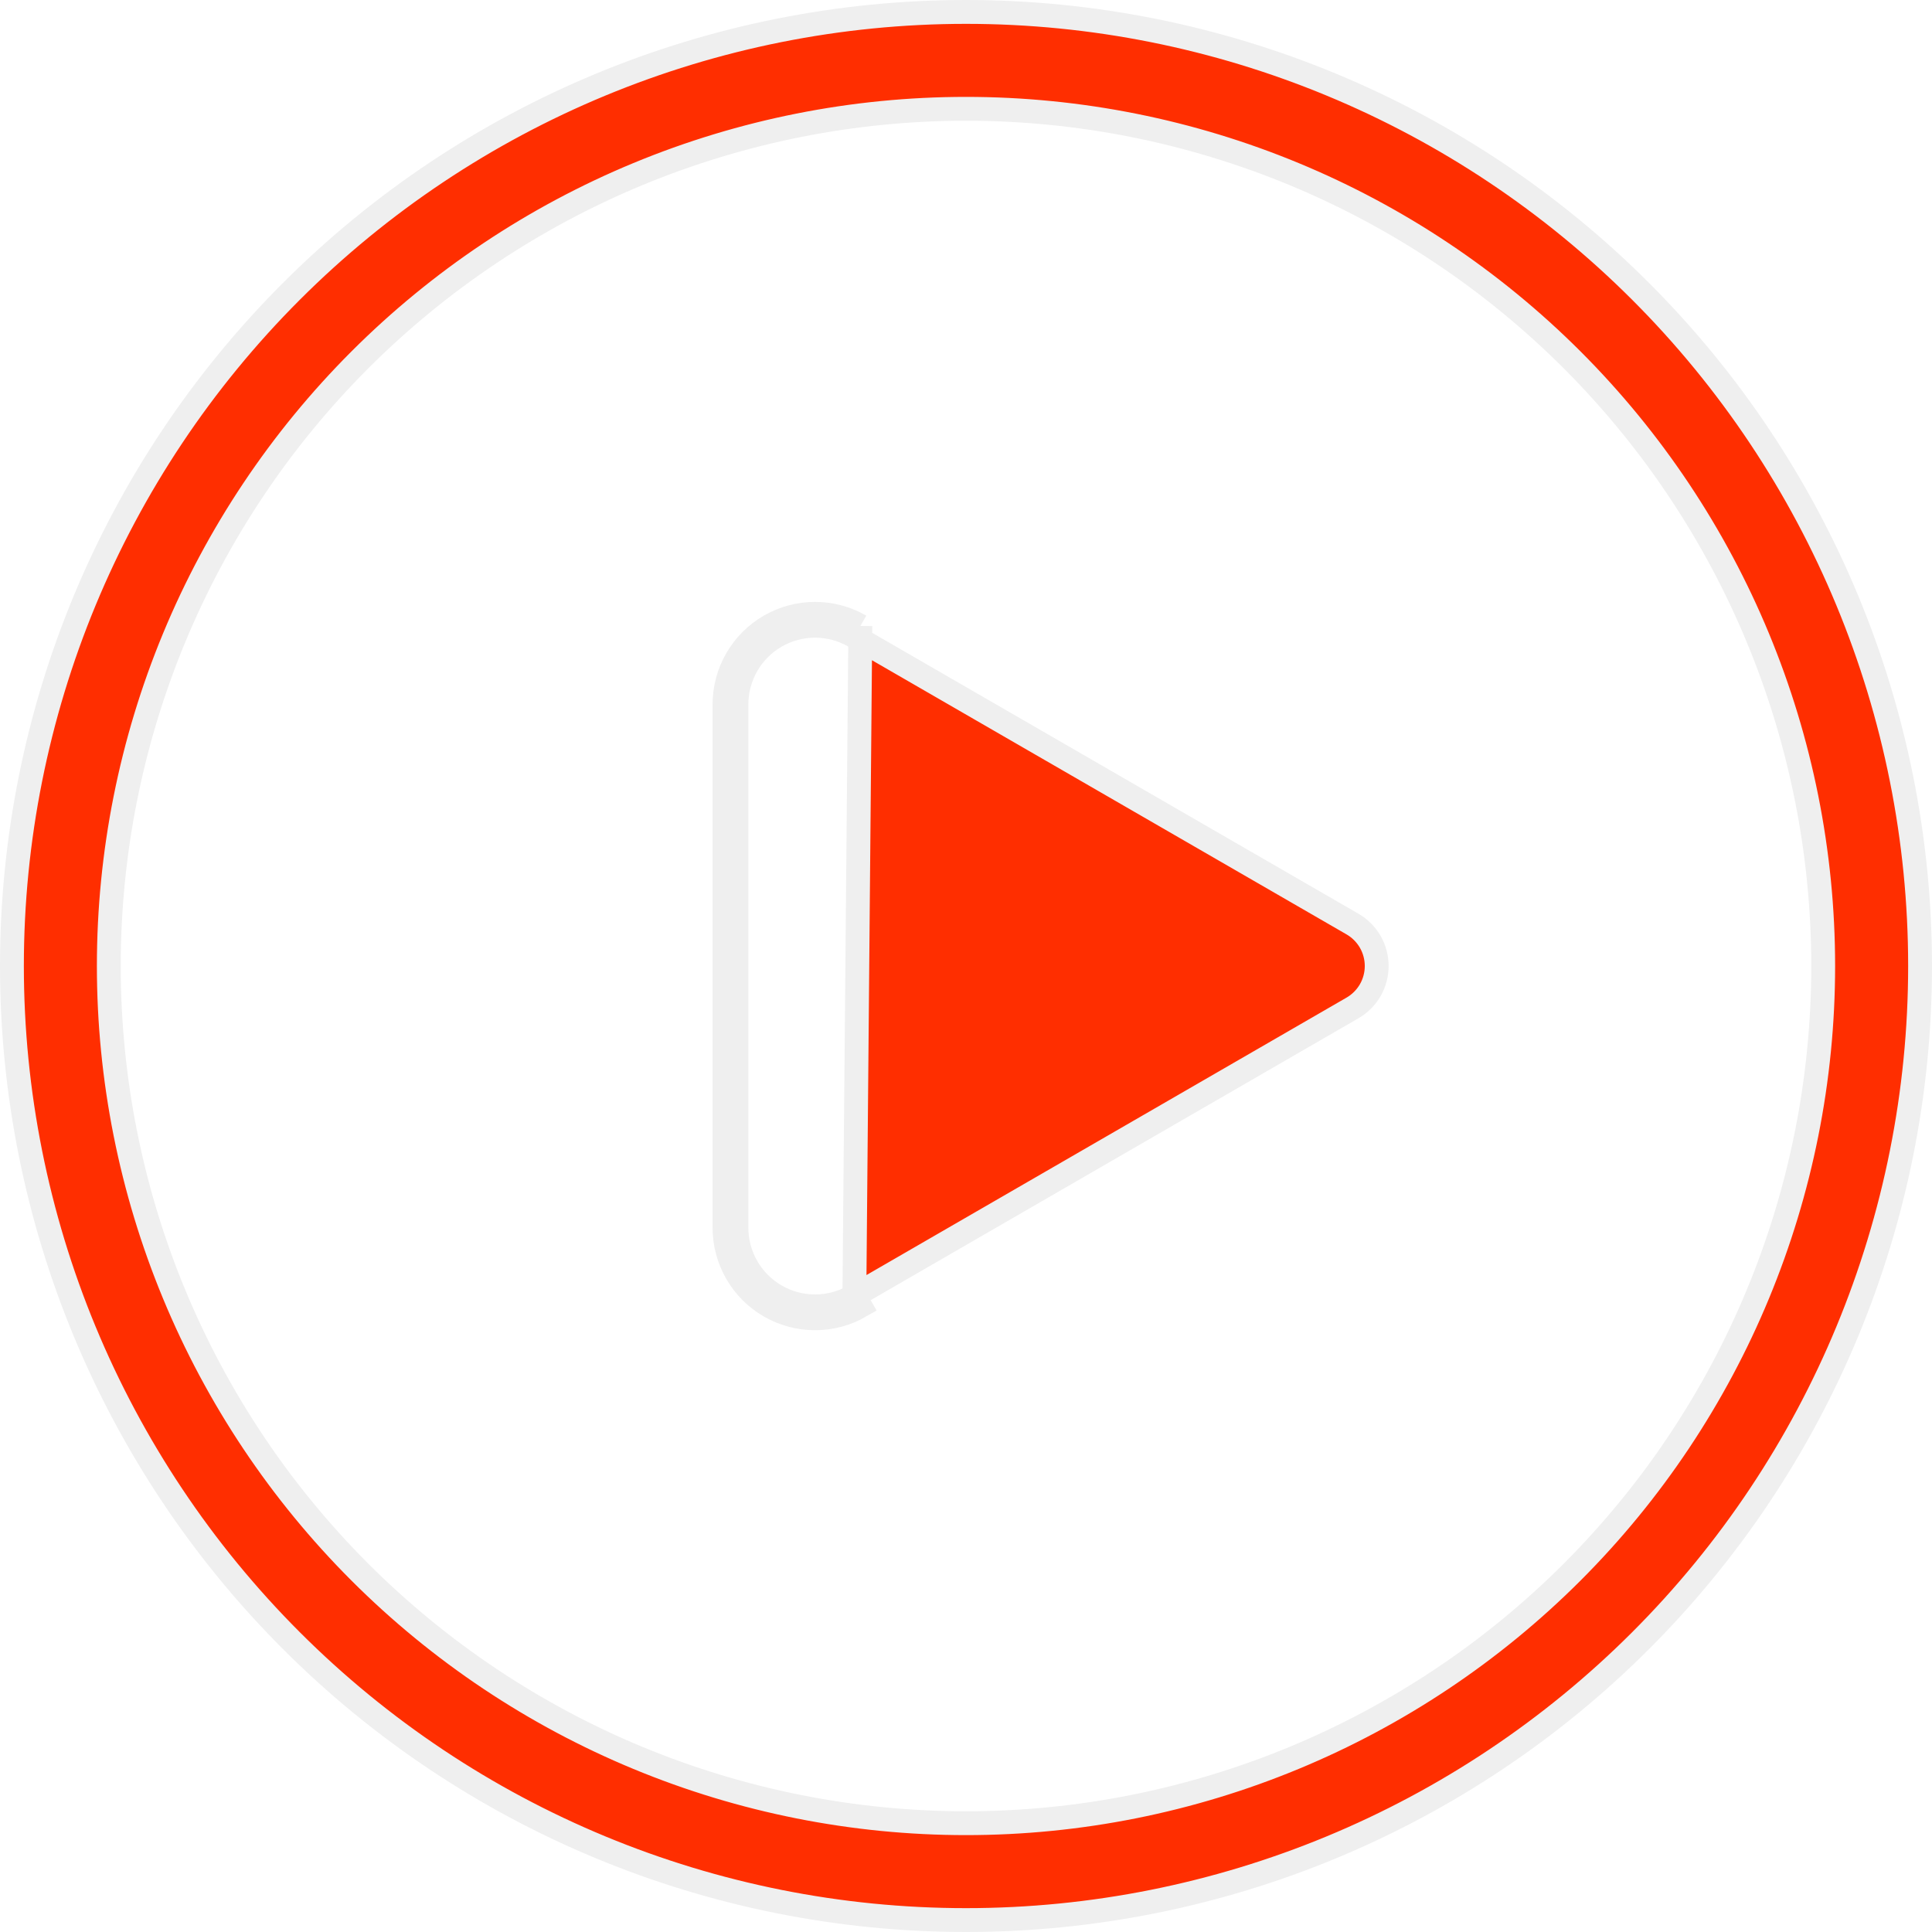
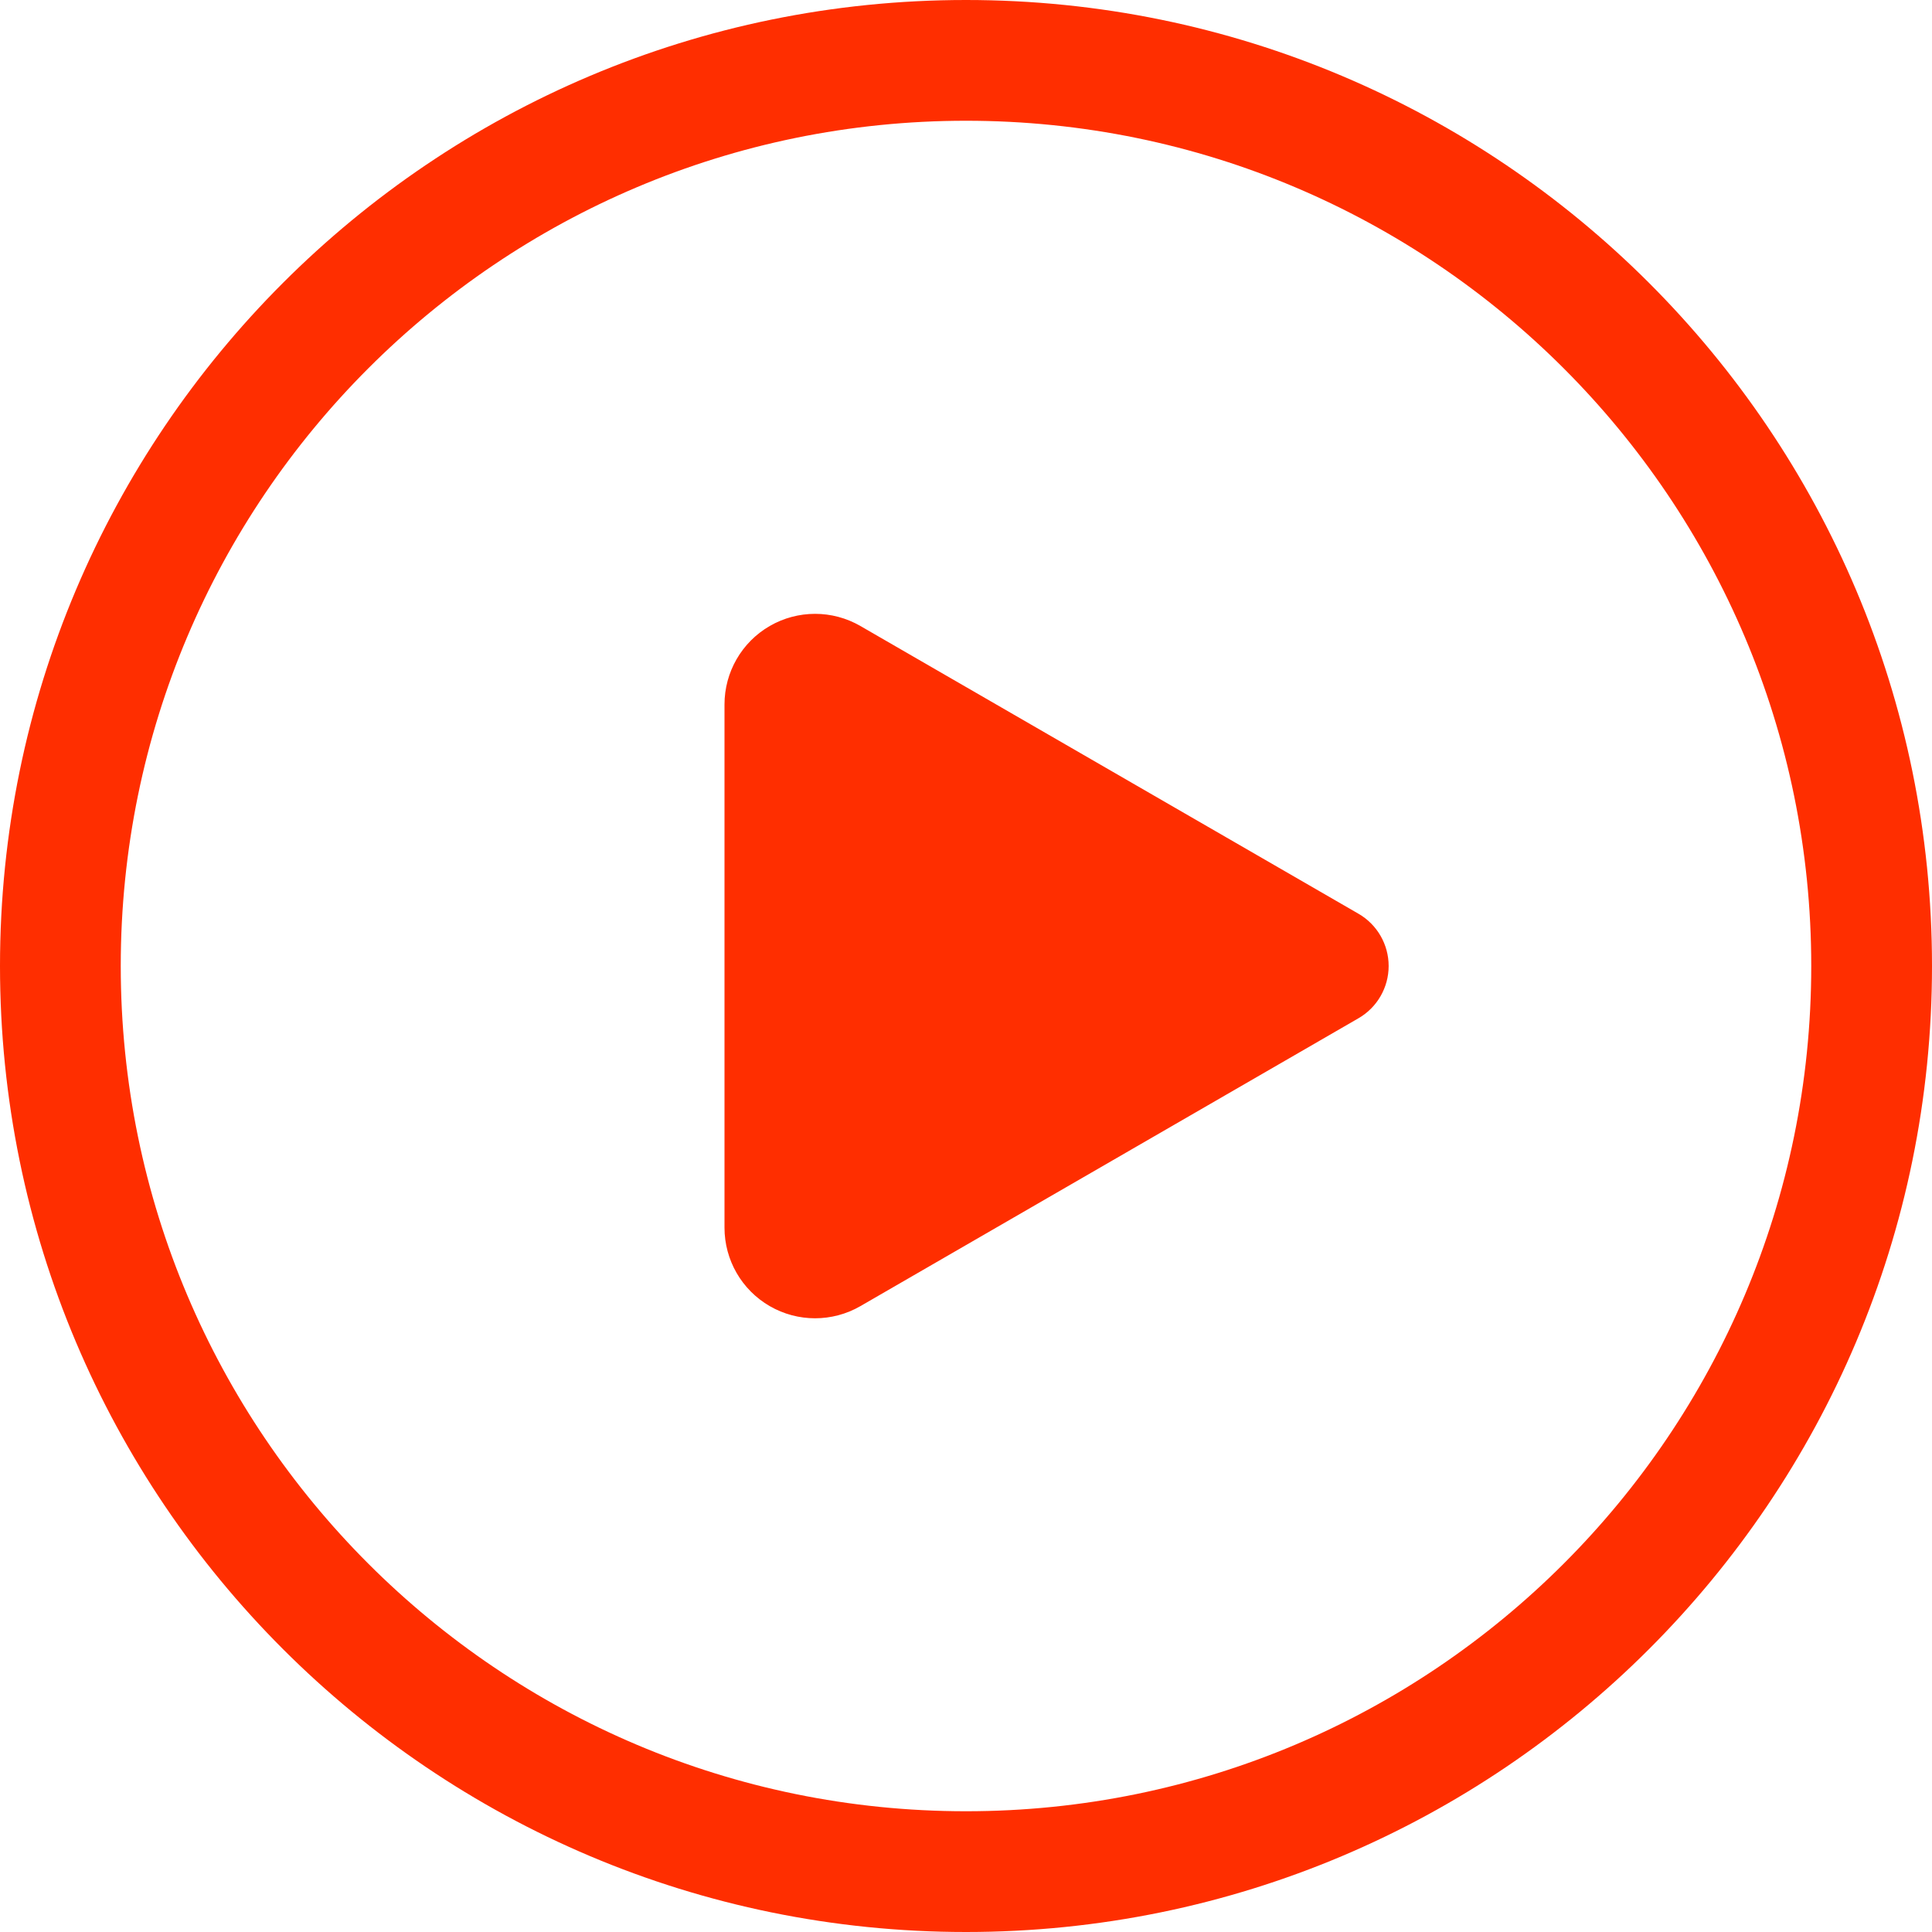
- <svg xmlns="http://www.w3.org/2000/svg" width="81" height="81" viewBox="0 0 81 81" fill="none">
-   <path d="M36.07 26.244C35.493 25.911 34.838 25.735 34.171 25.735C33.505 25.735 32.85 25.911 32.272 26.245C31.695 26.578 31.216 27.058 30.883 27.635C30.55 28.213 30.375 28.868 30.375 29.535V51.47C30.375 52.137 30.55 52.792 30.883 53.37C31.216 53.947 31.695 54.427 32.272 54.761C32.85 55.094 33.505 55.27 34.171 55.27C34.838 55.27 35.493 55.094 36.07 54.761L35.82 54.328C35.319 54.617 34.75 54.77 34.171 54.77C33.592 54.77 33.024 54.617 32.523 54.328C32.021 54.038 31.605 53.621 31.316 53.12C31.027 52.618 30.875 52.05 30.875 51.471V51.47V29.535V29.534C30.875 28.955 31.027 28.387 31.316 27.885C31.605 27.384 32.021 26.967 32.523 26.677C33.024 26.388 33.592 26.235 34.171 26.235C34.75 26.235 35.319 26.388 35.82 26.677M36.07 26.244L35.82 26.677L35.82 26.677M36.07 26.244L35.82 26.677M36.07 26.244L35.82 54.328L56.703 42.259L56.703 42.259C57.012 42.081 57.268 41.824 57.447 41.516C57.625 41.207 57.719 40.856 57.719 40.5C57.719 40.144 57.625 39.793 57.447 39.484C57.268 39.176 57.012 38.919 56.703 38.741L56.703 38.741L35.82 26.677M0.5 40.5C0.5 29.891 4.714 19.717 12.216 12.216C19.717 4.714 29.891 0.5 40.5 0.5C51.109 0.5 61.283 4.714 68.784 12.216C76.286 19.717 80.5 29.891 80.5 40.5C80.5 51.109 76.286 61.283 68.784 68.784C61.283 76.286 51.109 80.5 40.5 80.5C29.891 80.5 19.717 76.286 12.216 68.784C4.714 61.283 0.5 51.109 0.5 40.5ZM40.5 4.562C35.781 4.562 31.108 5.492 26.747 7.298C22.387 9.104 18.425 11.751 15.088 15.088C11.751 18.425 9.104 22.387 7.298 26.747C5.492 31.108 4.562 35.781 4.562 40.5C4.562 45.219 5.492 49.893 7.298 54.253C9.104 58.613 11.751 62.575 15.088 65.912C18.425 69.249 22.387 71.896 26.747 73.702C31.108 75.508 35.781 76.438 40.5 76.438C50.031 76.438 59.172 72.651 65.912 65.912C72.651 59.172 76.438 50.031 76.438 40.5C76.438 30.969 72.651 21.828 65.912 15.088C59.172 8.349 50.031 4.562 40.5 4.562Z" fill="#FF2E00" stroke="#EFEFEF" />
+ <svg xmlns="http://www.w3.org/2000/svg" width="76" height="76" fill="none">
+   <path d="M33.844 24.624a3.563 3.563 0 0 0-5.344 3.088v20.581a3.563 3.563 0 0 0 5.344 3.088l19.593-11.324a2.374 2.374 0 0 0 0-4.114L33.844 24.624ZM0 38a38 38 0 1 1 76 0 38 38 0 0 1-76 0ZM38 4.75a33.25 33.25 0 1 0 0 66.5 33.25 33.25 0 0 0 0-66.5Z" fill="#FF2E00" />
</svg>
